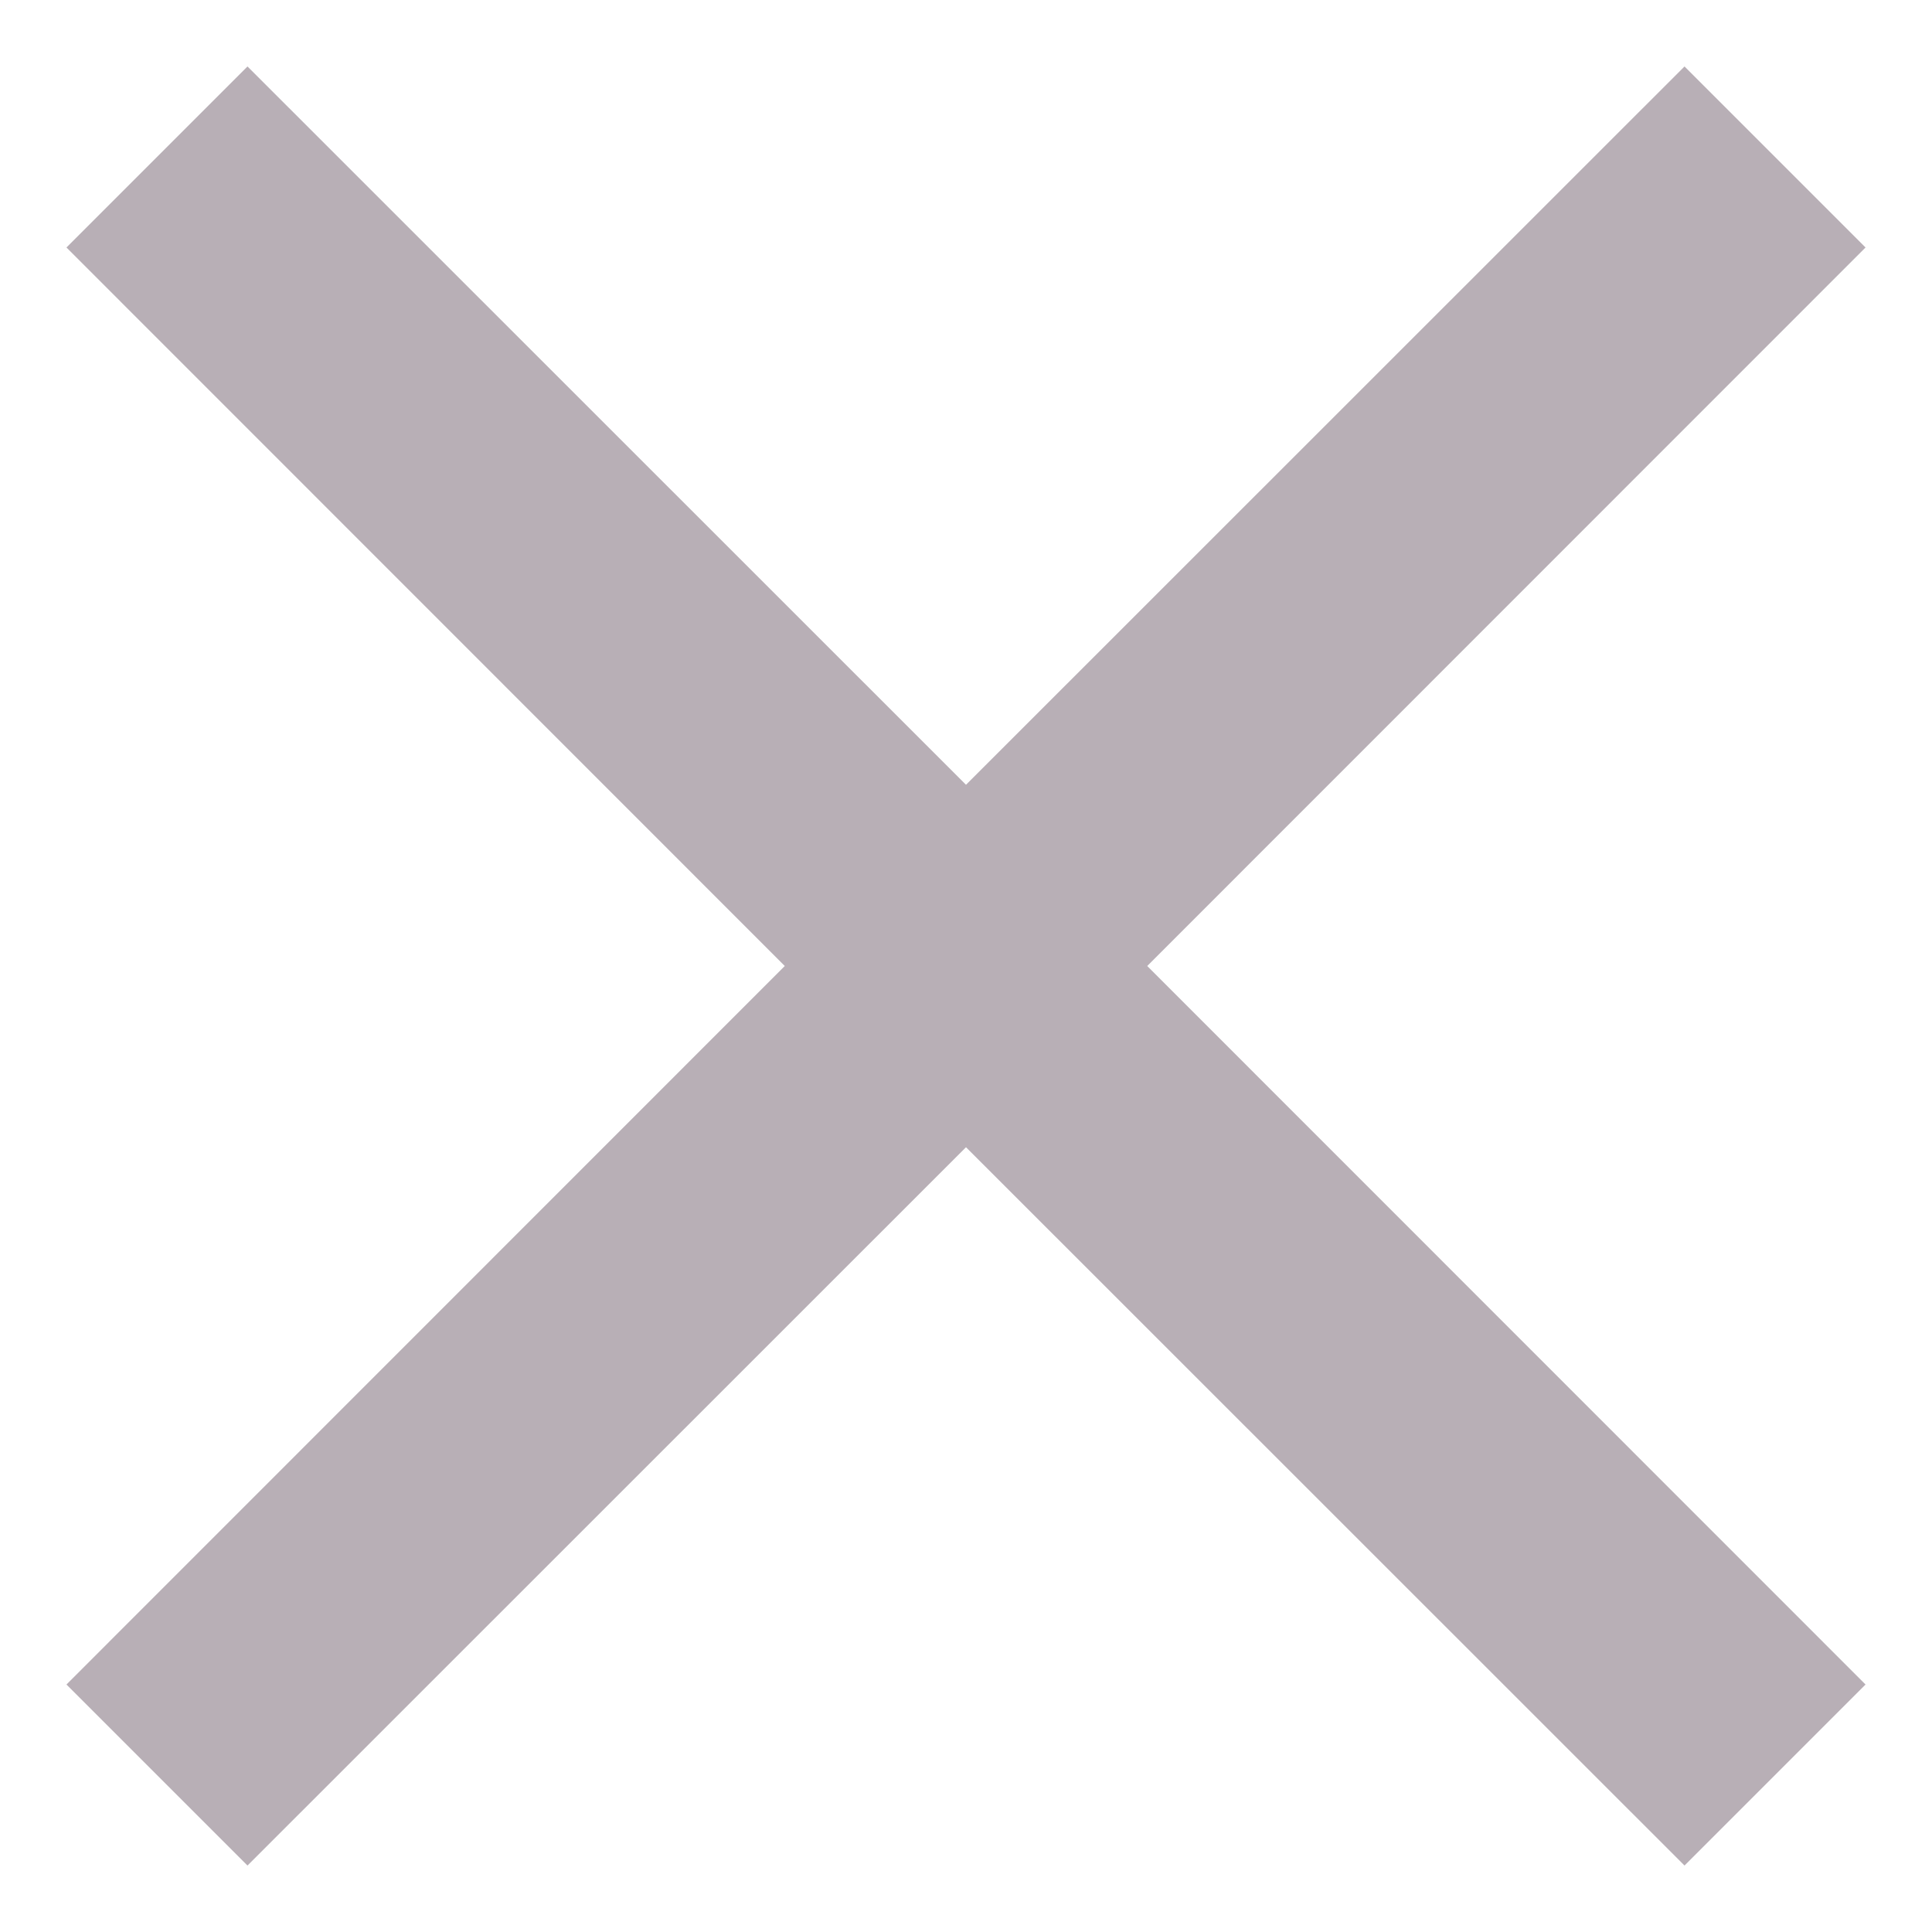
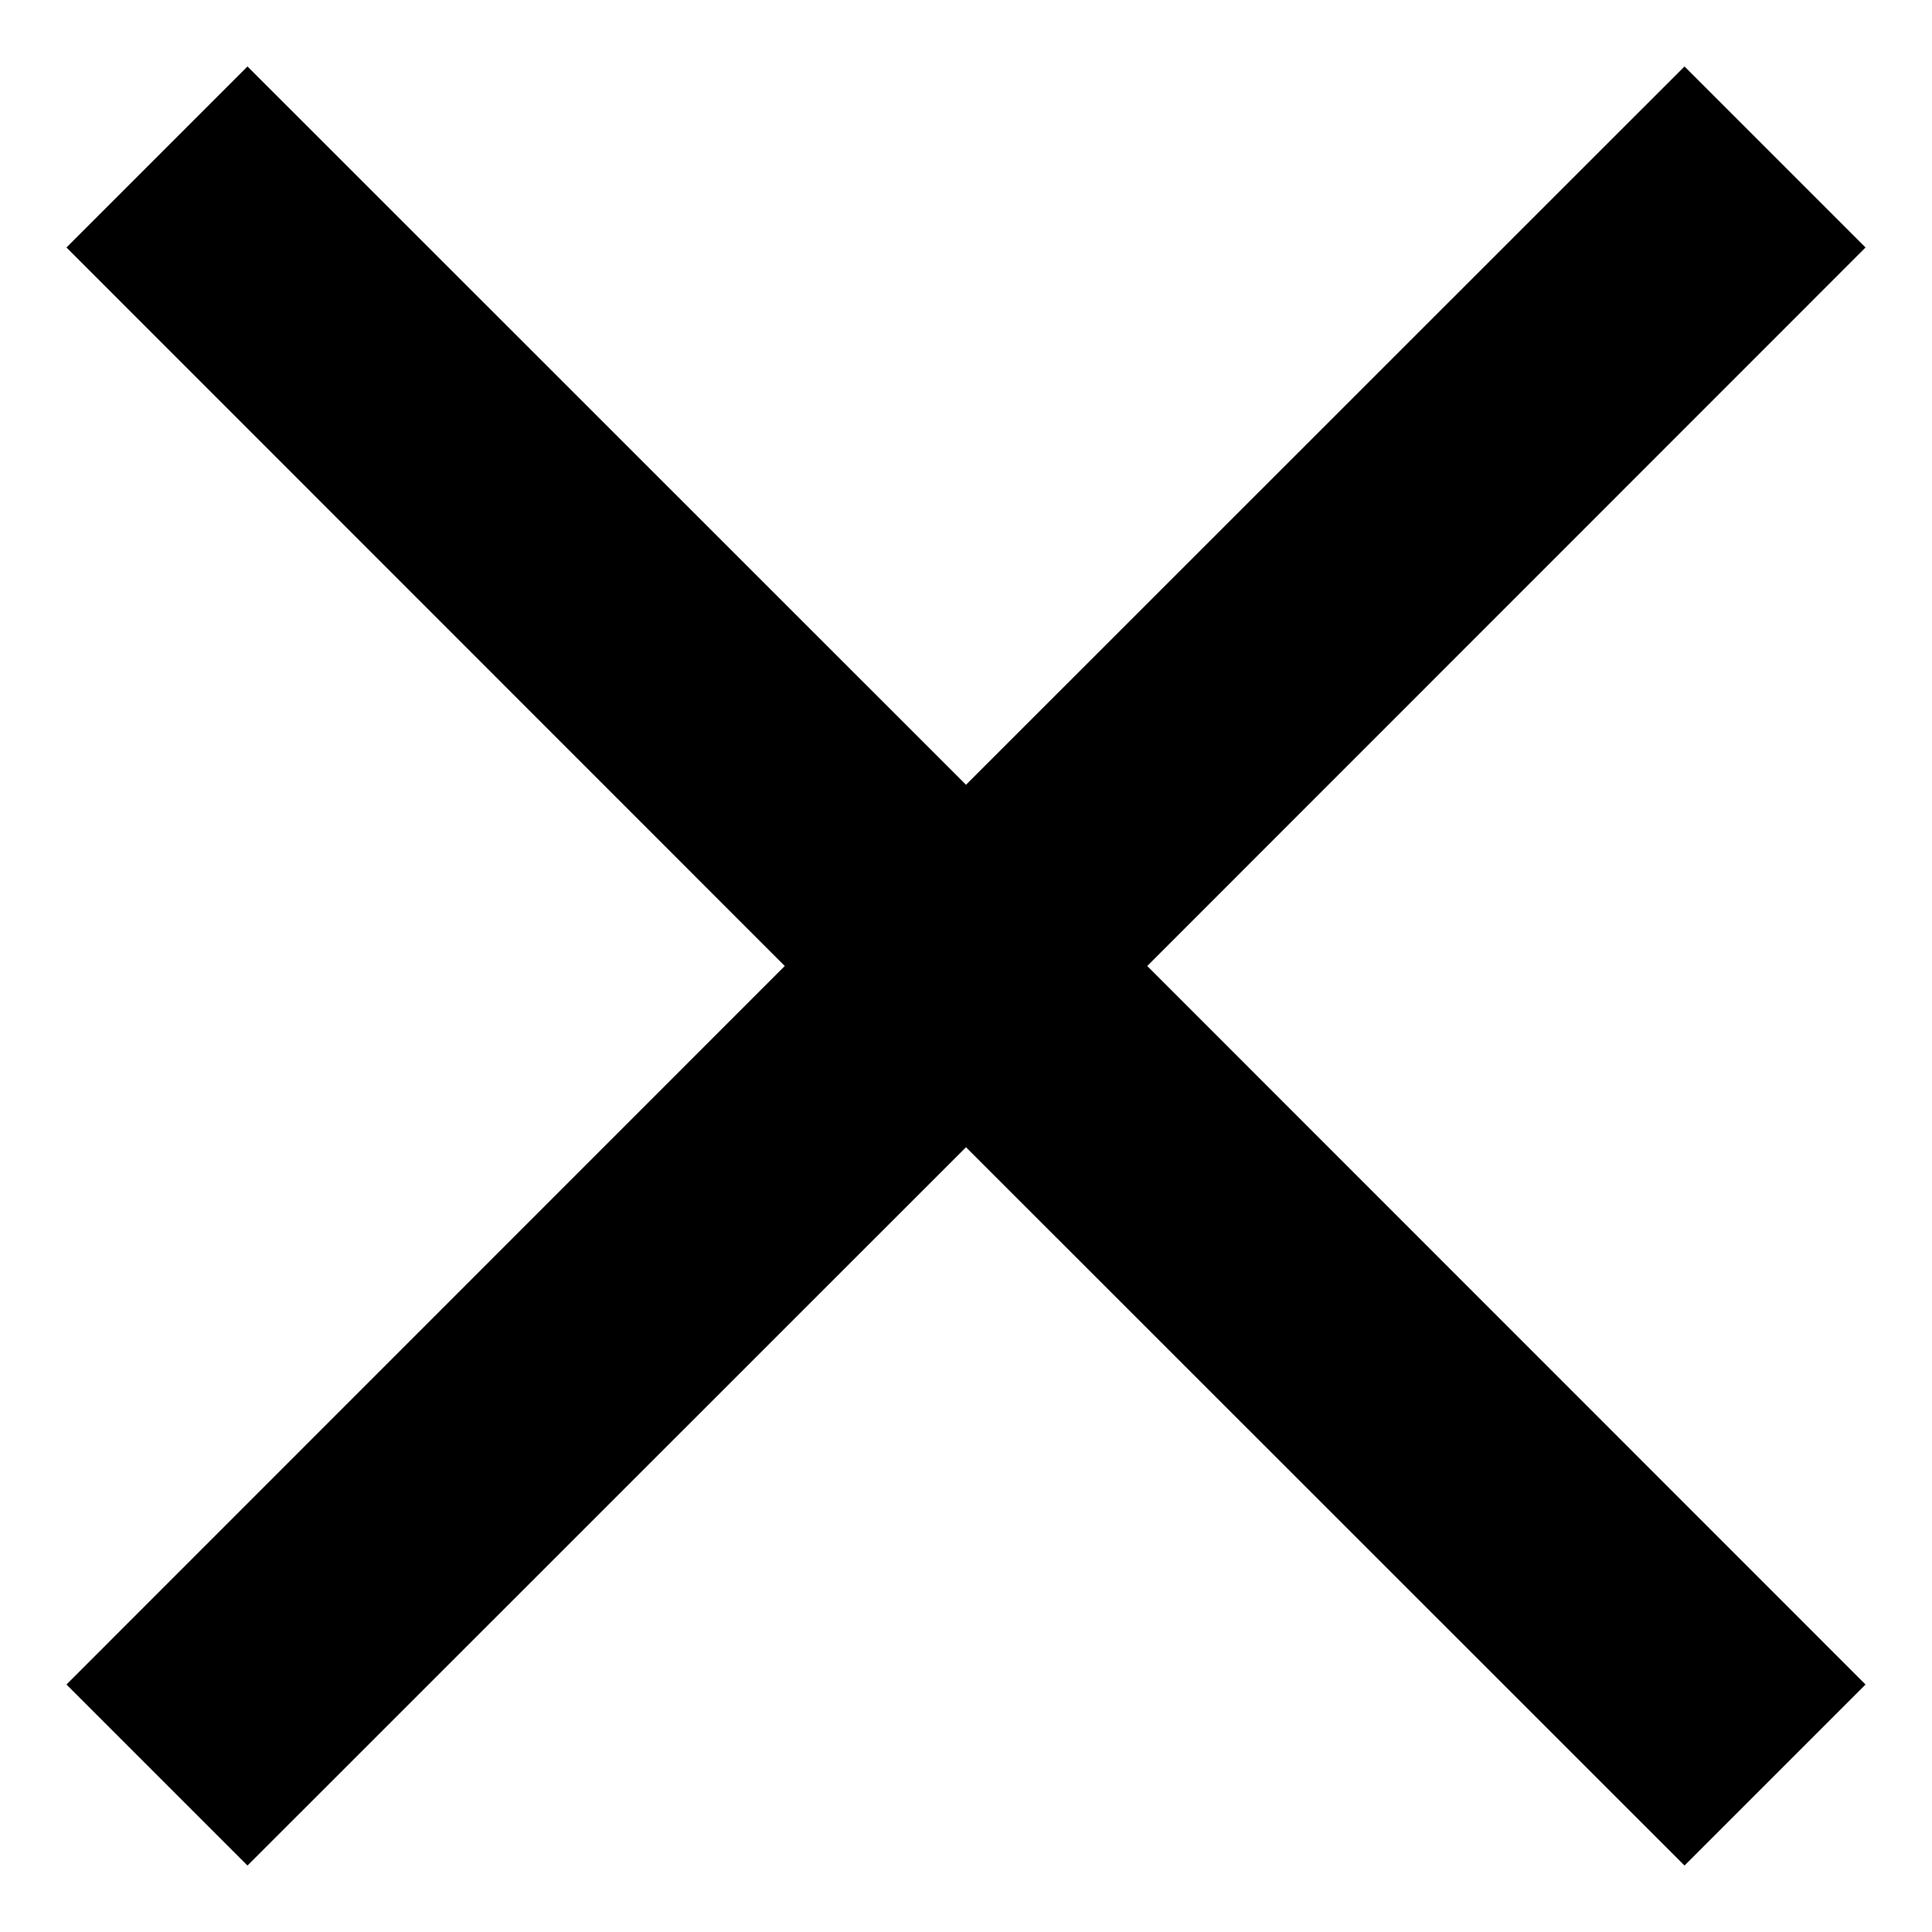
- <svg xmlns="http://www.w3.org/2000/svg" width="10px" height="10px" viewBox="0 0 10 10" version="1.1">
-   <defs>
-     <filter id="filter-1">
-       <feColorMatrix in="SourceGraphic" type="matrix" values="0 0 0 0 0.478 0 0 0 0 0.431 0 0 0 0 0.467 0 0 0 1 0" />
-     </filter>
-   </defs>
-   <g id="Work-In-Progress" stroke="none" stroke-width="1" fill="none" fill-rule="evenodd">
-     <g id="1-1-1" transform="translate(-178, -131)">
-       <g id="Rectangle" transform="translate(0, 104)">
-         <g id="Group-3" transform="translate(113, 16)">
-           <g id="Icon" transform="translate(62, 8)" filter="url(#filter-1)">
-             <g>
-               <rect id="Path" x="0" y="0" width="16" height="16" />
-               <polygon id="c" fill="#7A6E77" fill-rule="nonzero" points="11.719 12.656 12.656 11.719 8.938 8 12.656 4.281 11.719 3.344 8 7.062 4.281 3.344 3.344 4.281 7.062 8 3.344 11.719 4.281 12.656 8 8.938" />
-             </g>
-           </g>
+ <svg xmlns="http://www.w3.org/2000/svg" width="10px" height="10px" viewBox="0 0 10 10" version="1.1" fill="currentColor" fill-rule="evenodd" clip-rule="evenodd">
+   <g id="1-1-1" transform="translate(-178, -131)">
+     <g id="Rectangle" transform="translate(0, 104)">
+       <g id="Group-3" transform="translate(113, 16)">
+         <g id="Icon" transform="translate(62, 8)">
+           <polygon points="11.719 12.656 12.656 11.719 8.938 8 12.656 4.281 11.719 3.344 8 7.062 4.281 3.344 3.344 4.281 7.062 8 3.344 11.719 4.281 12.656 8 8.938" />
        </g>
      </g>
    </g>
  </g>
</svg>
